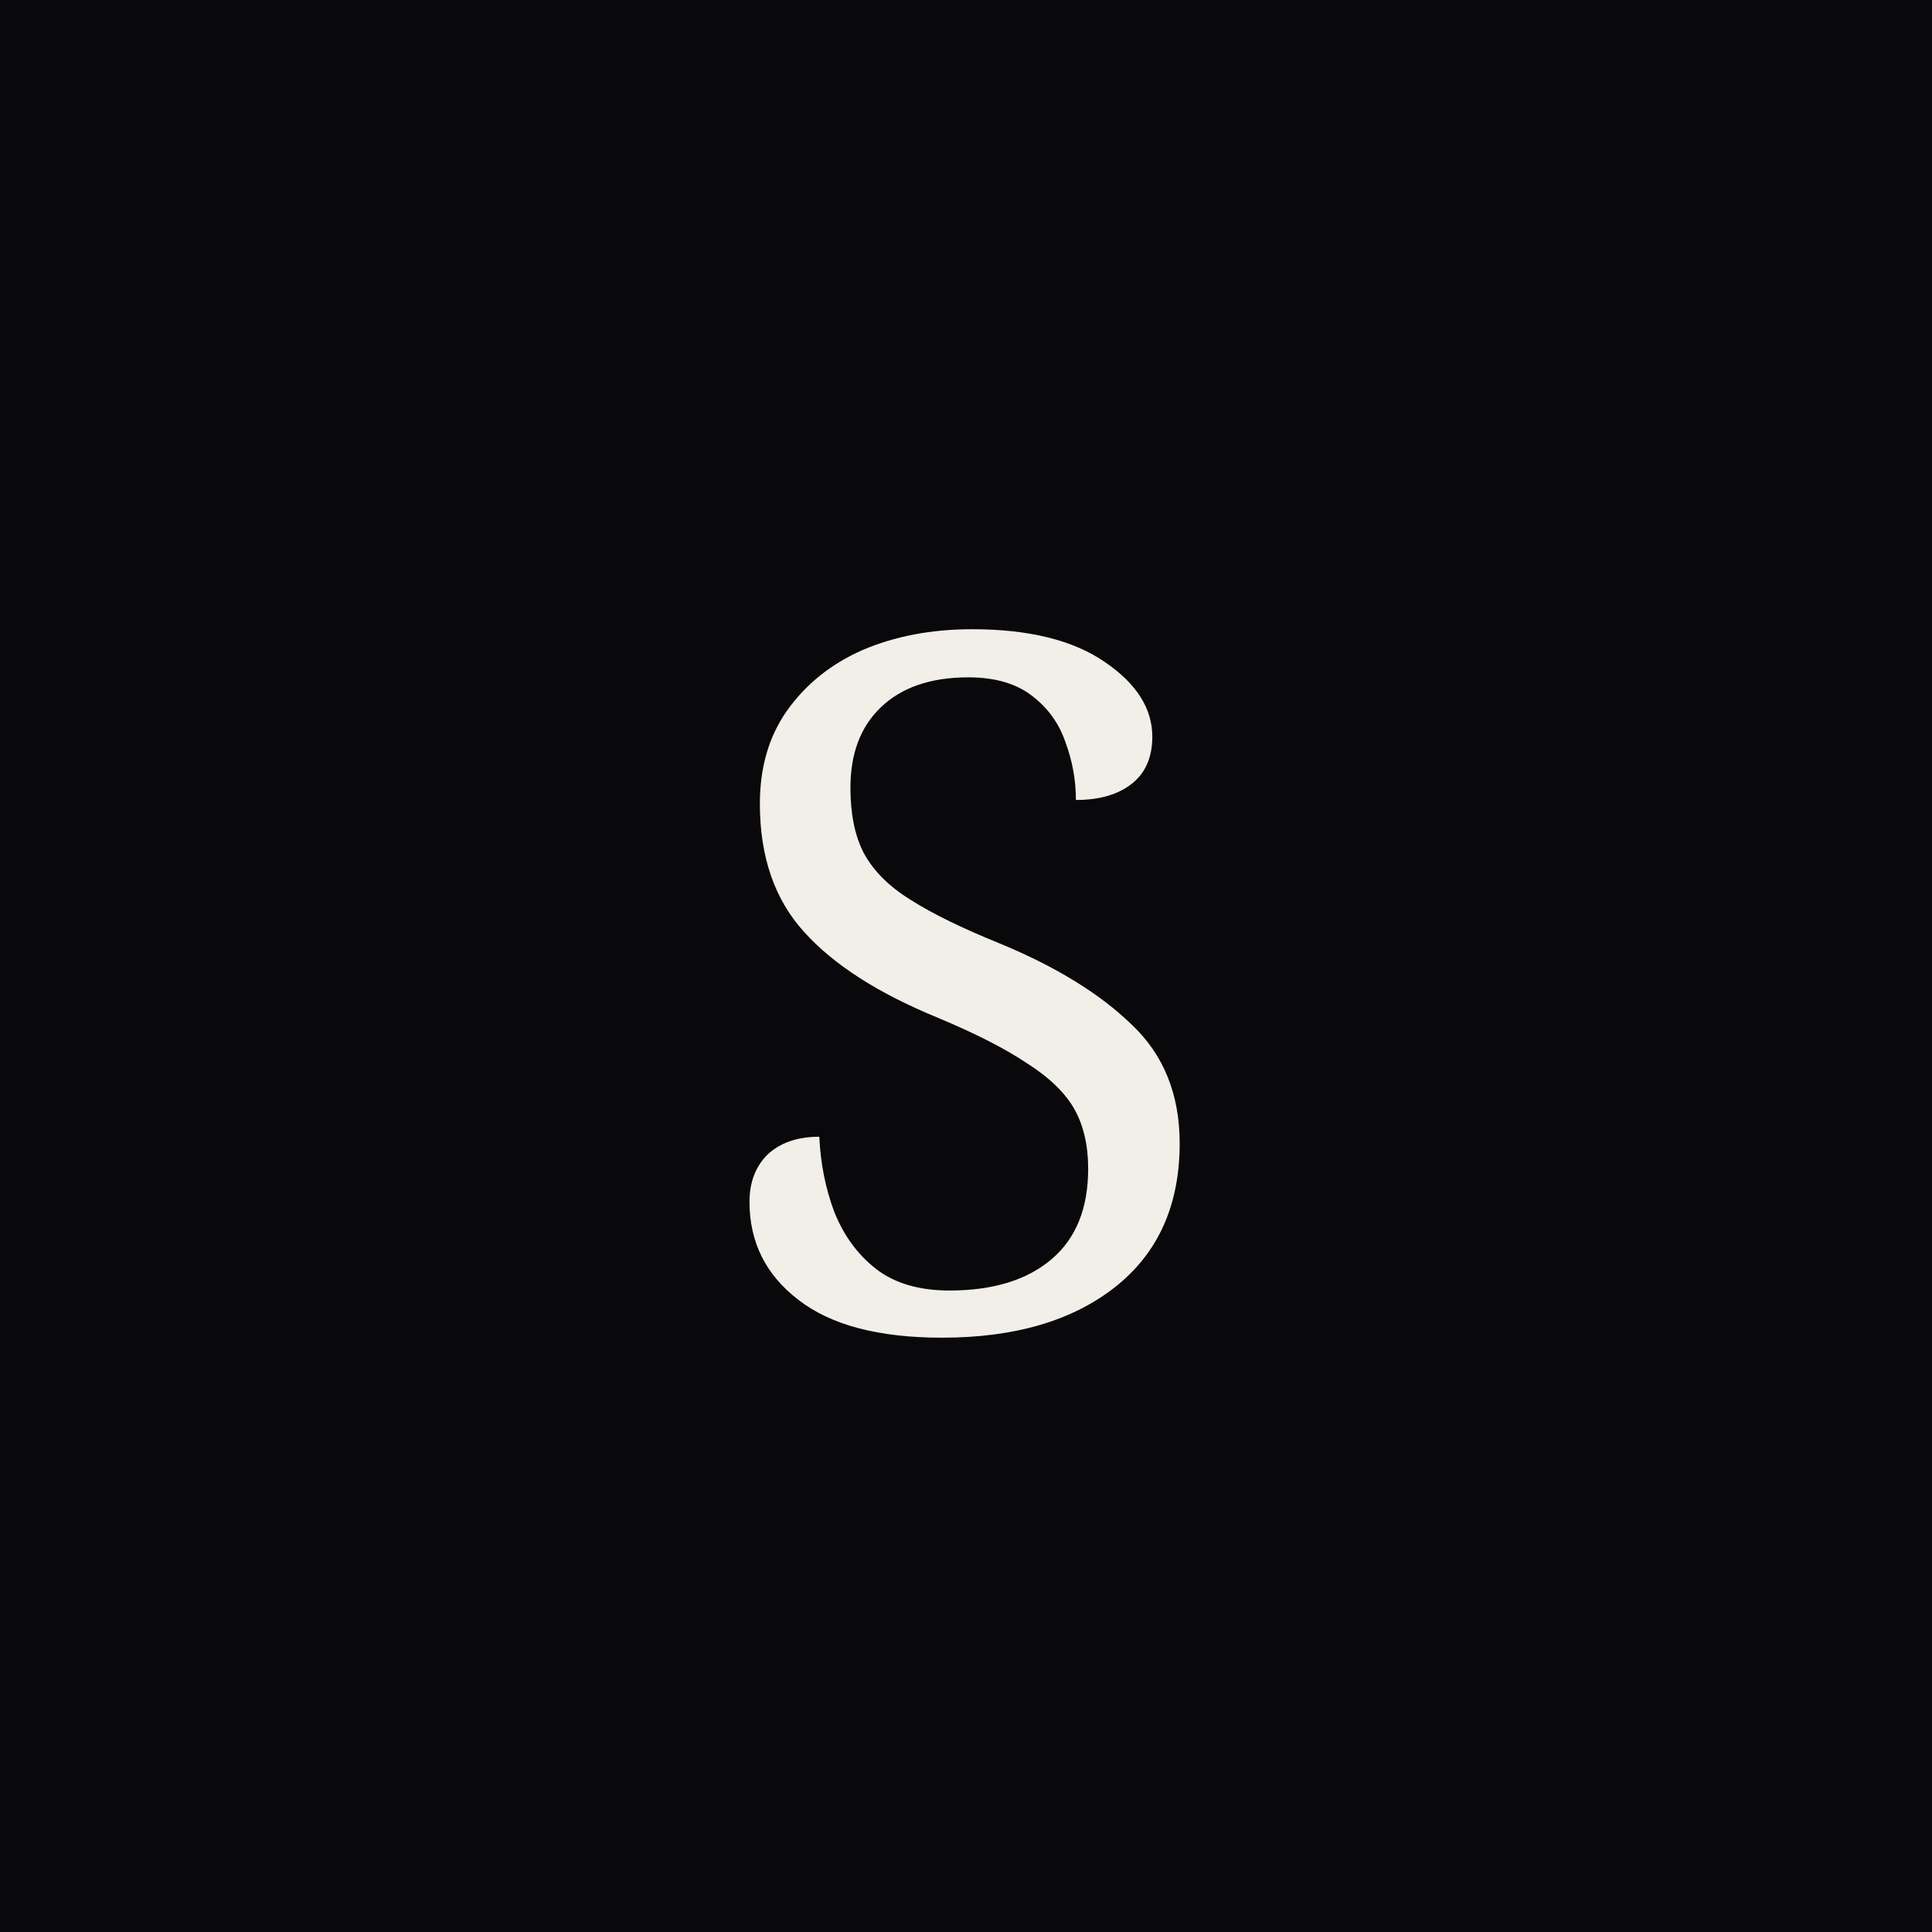
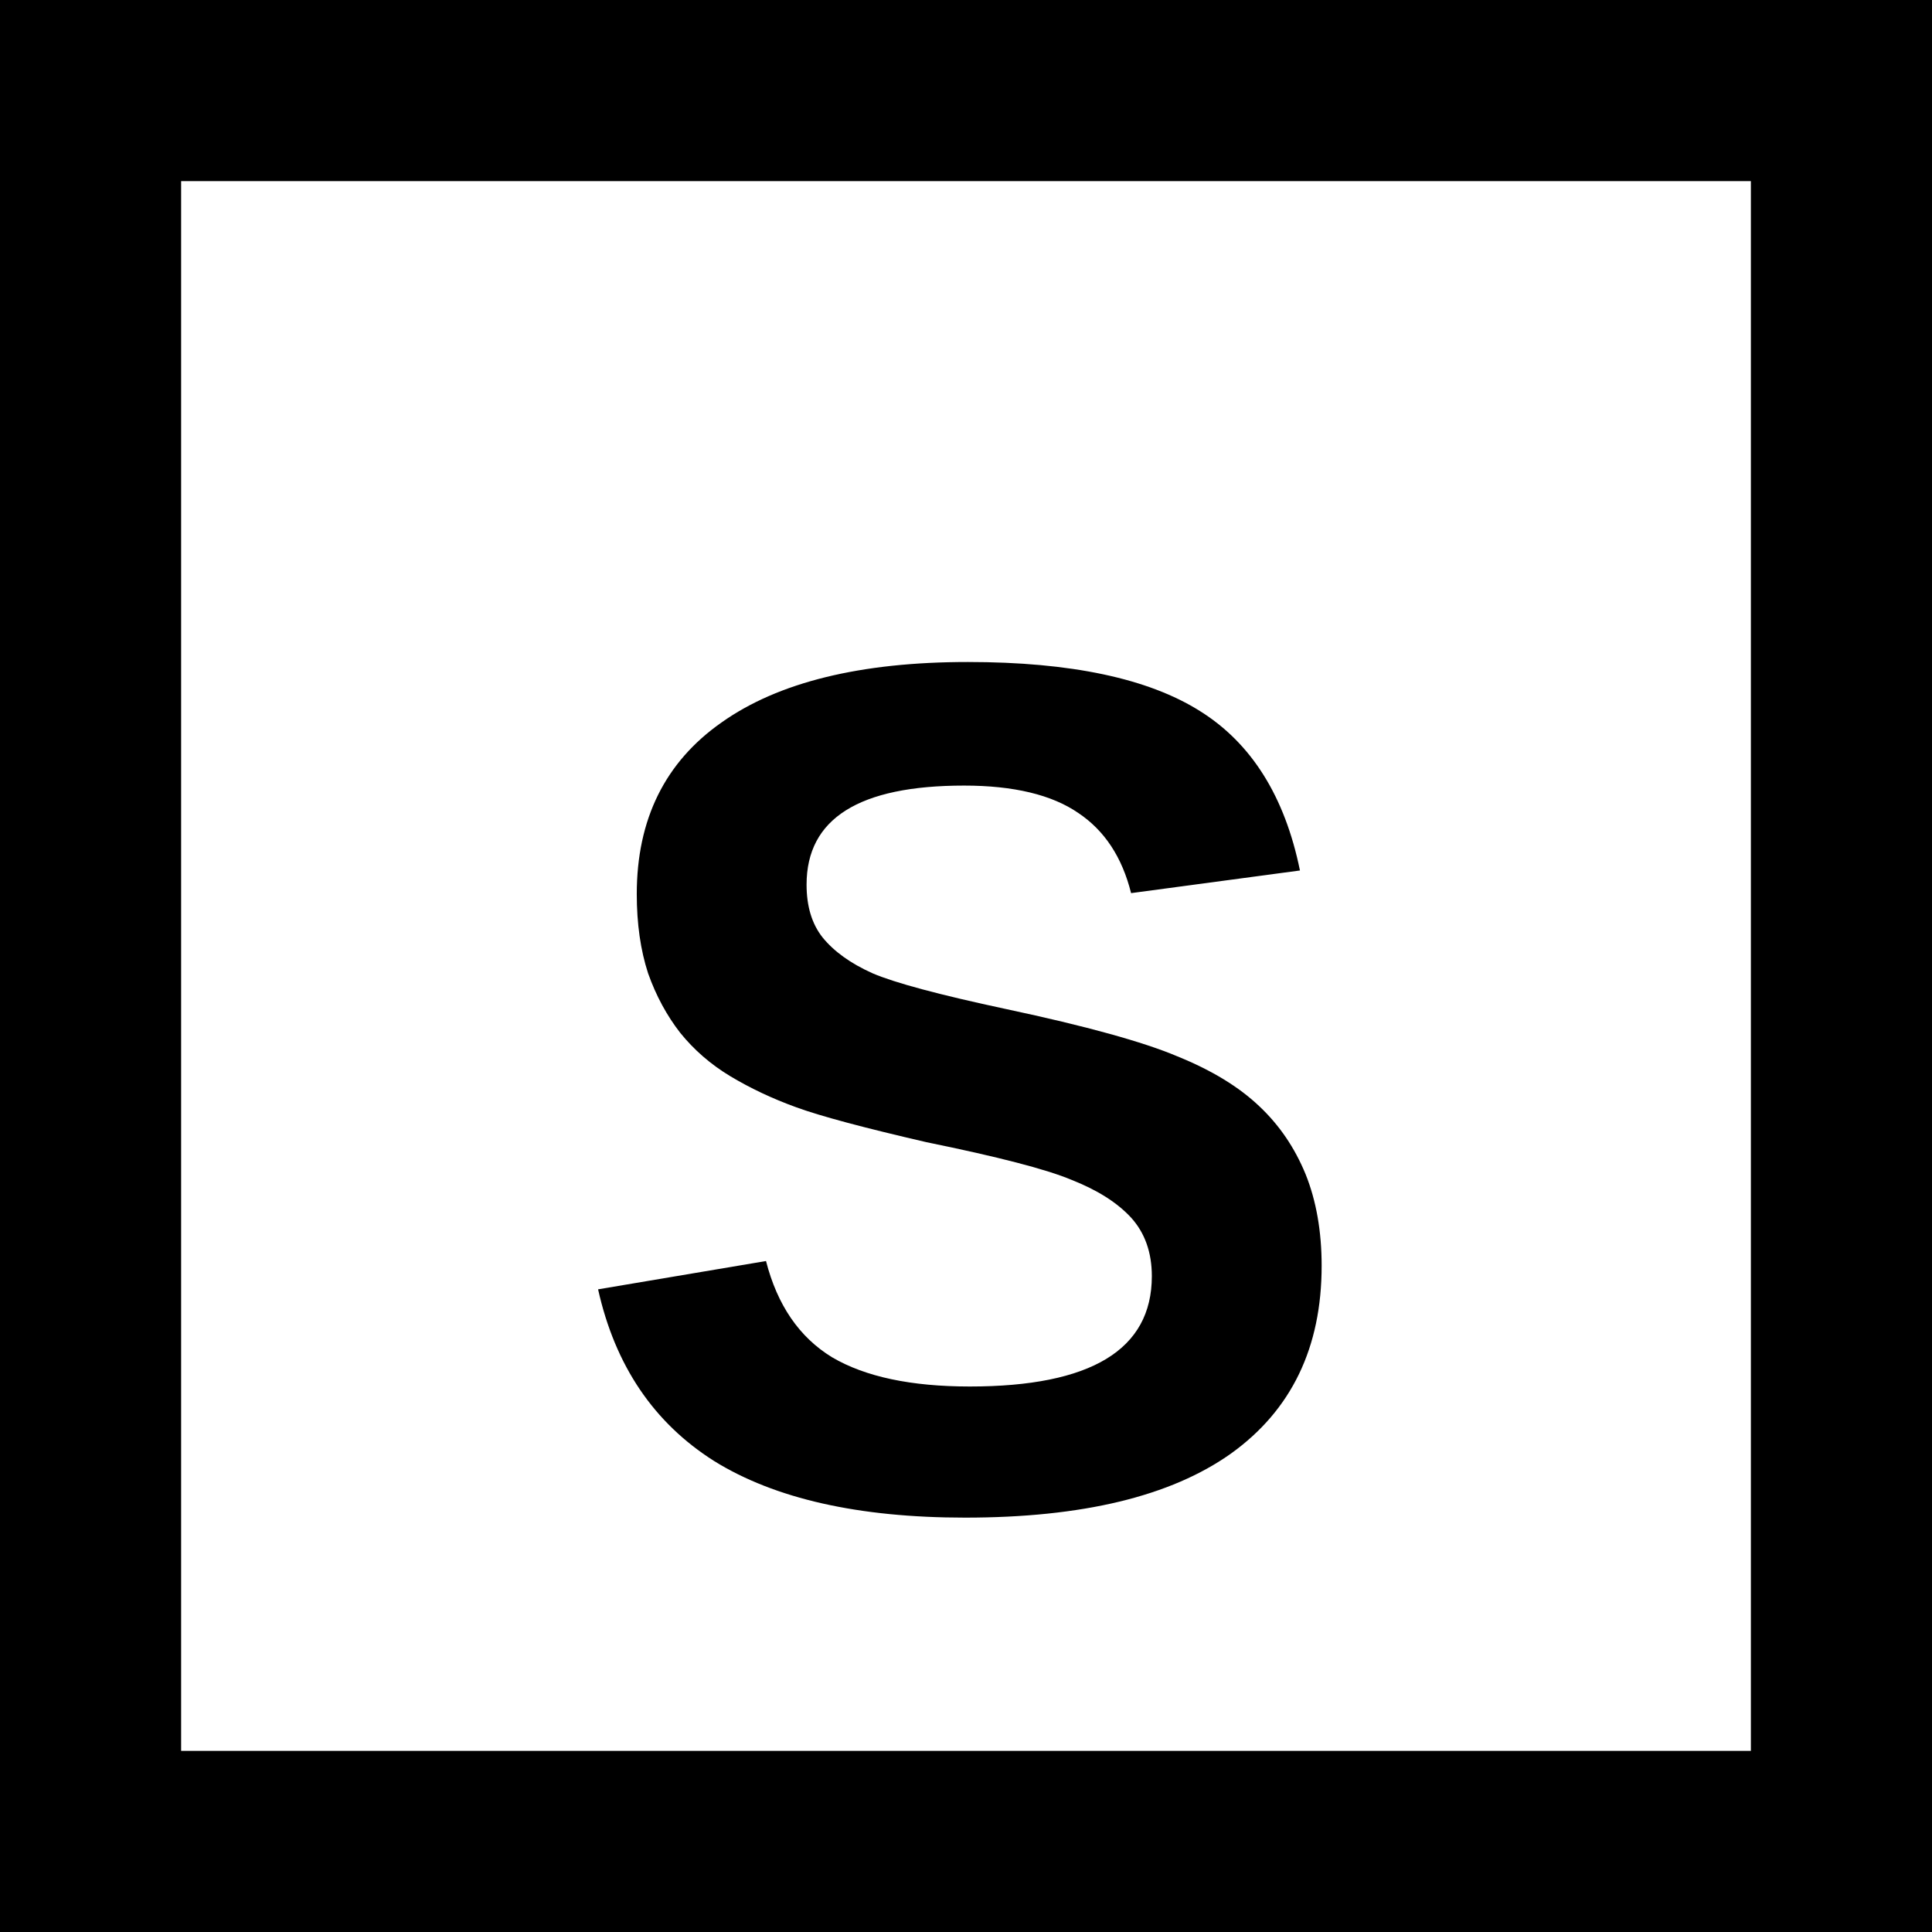
<svg xmlns="http://www.w3.org/2000/svg" viewBox="0 0 32 32">
-   <rect width="32" height="32" fill="#09090b" />
-   <text x="16" y="22" text-anchor="middle" font-family="Georgia,serif" font-size="16" fill="#f1efe8">S</text>
+   <rect width="32" height="32" fill="#ffffff" />
+   <rect x="1.5" y="1.5" width="29" height="29" fill="none" stroke="#000000" stroke-width="3" />
+   <text x="16" y="18" font-family="Arial Black, Arial, Helvetica, sans-serif" font-size="20" font-weight="900" fill="#000000" text-anchor="middle" dominant-baseline="central">S</text>
</svg>
